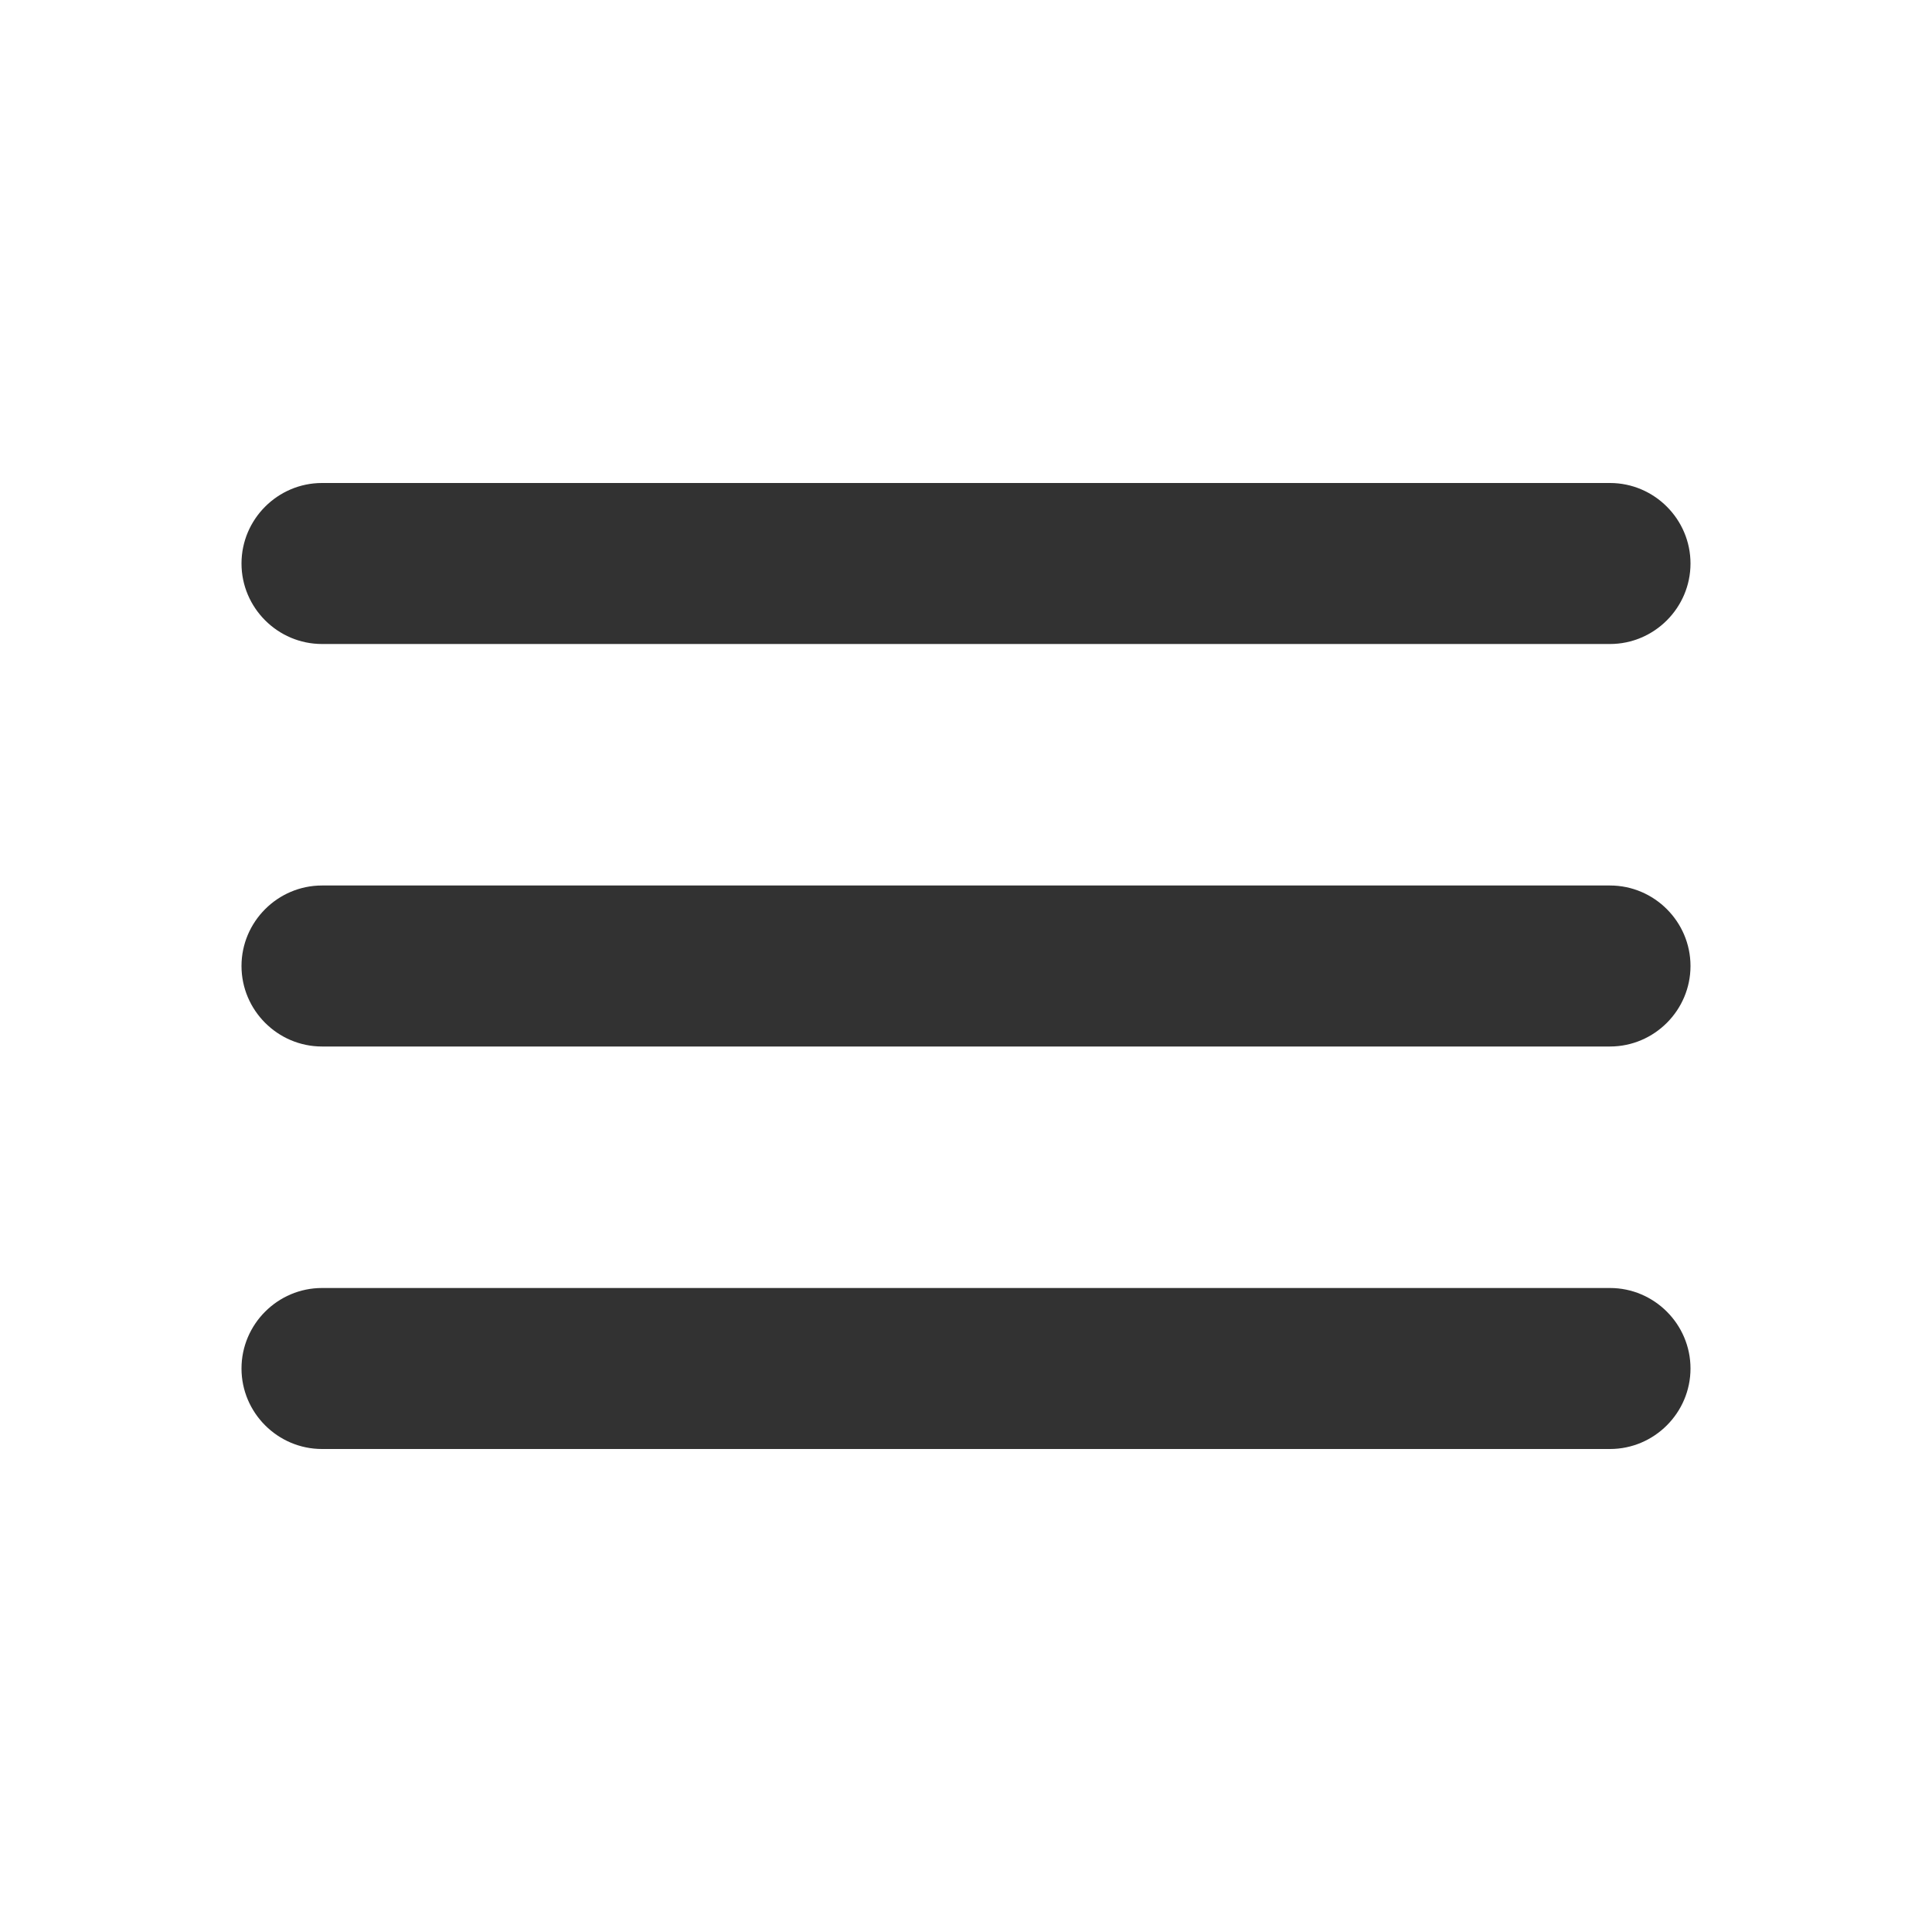
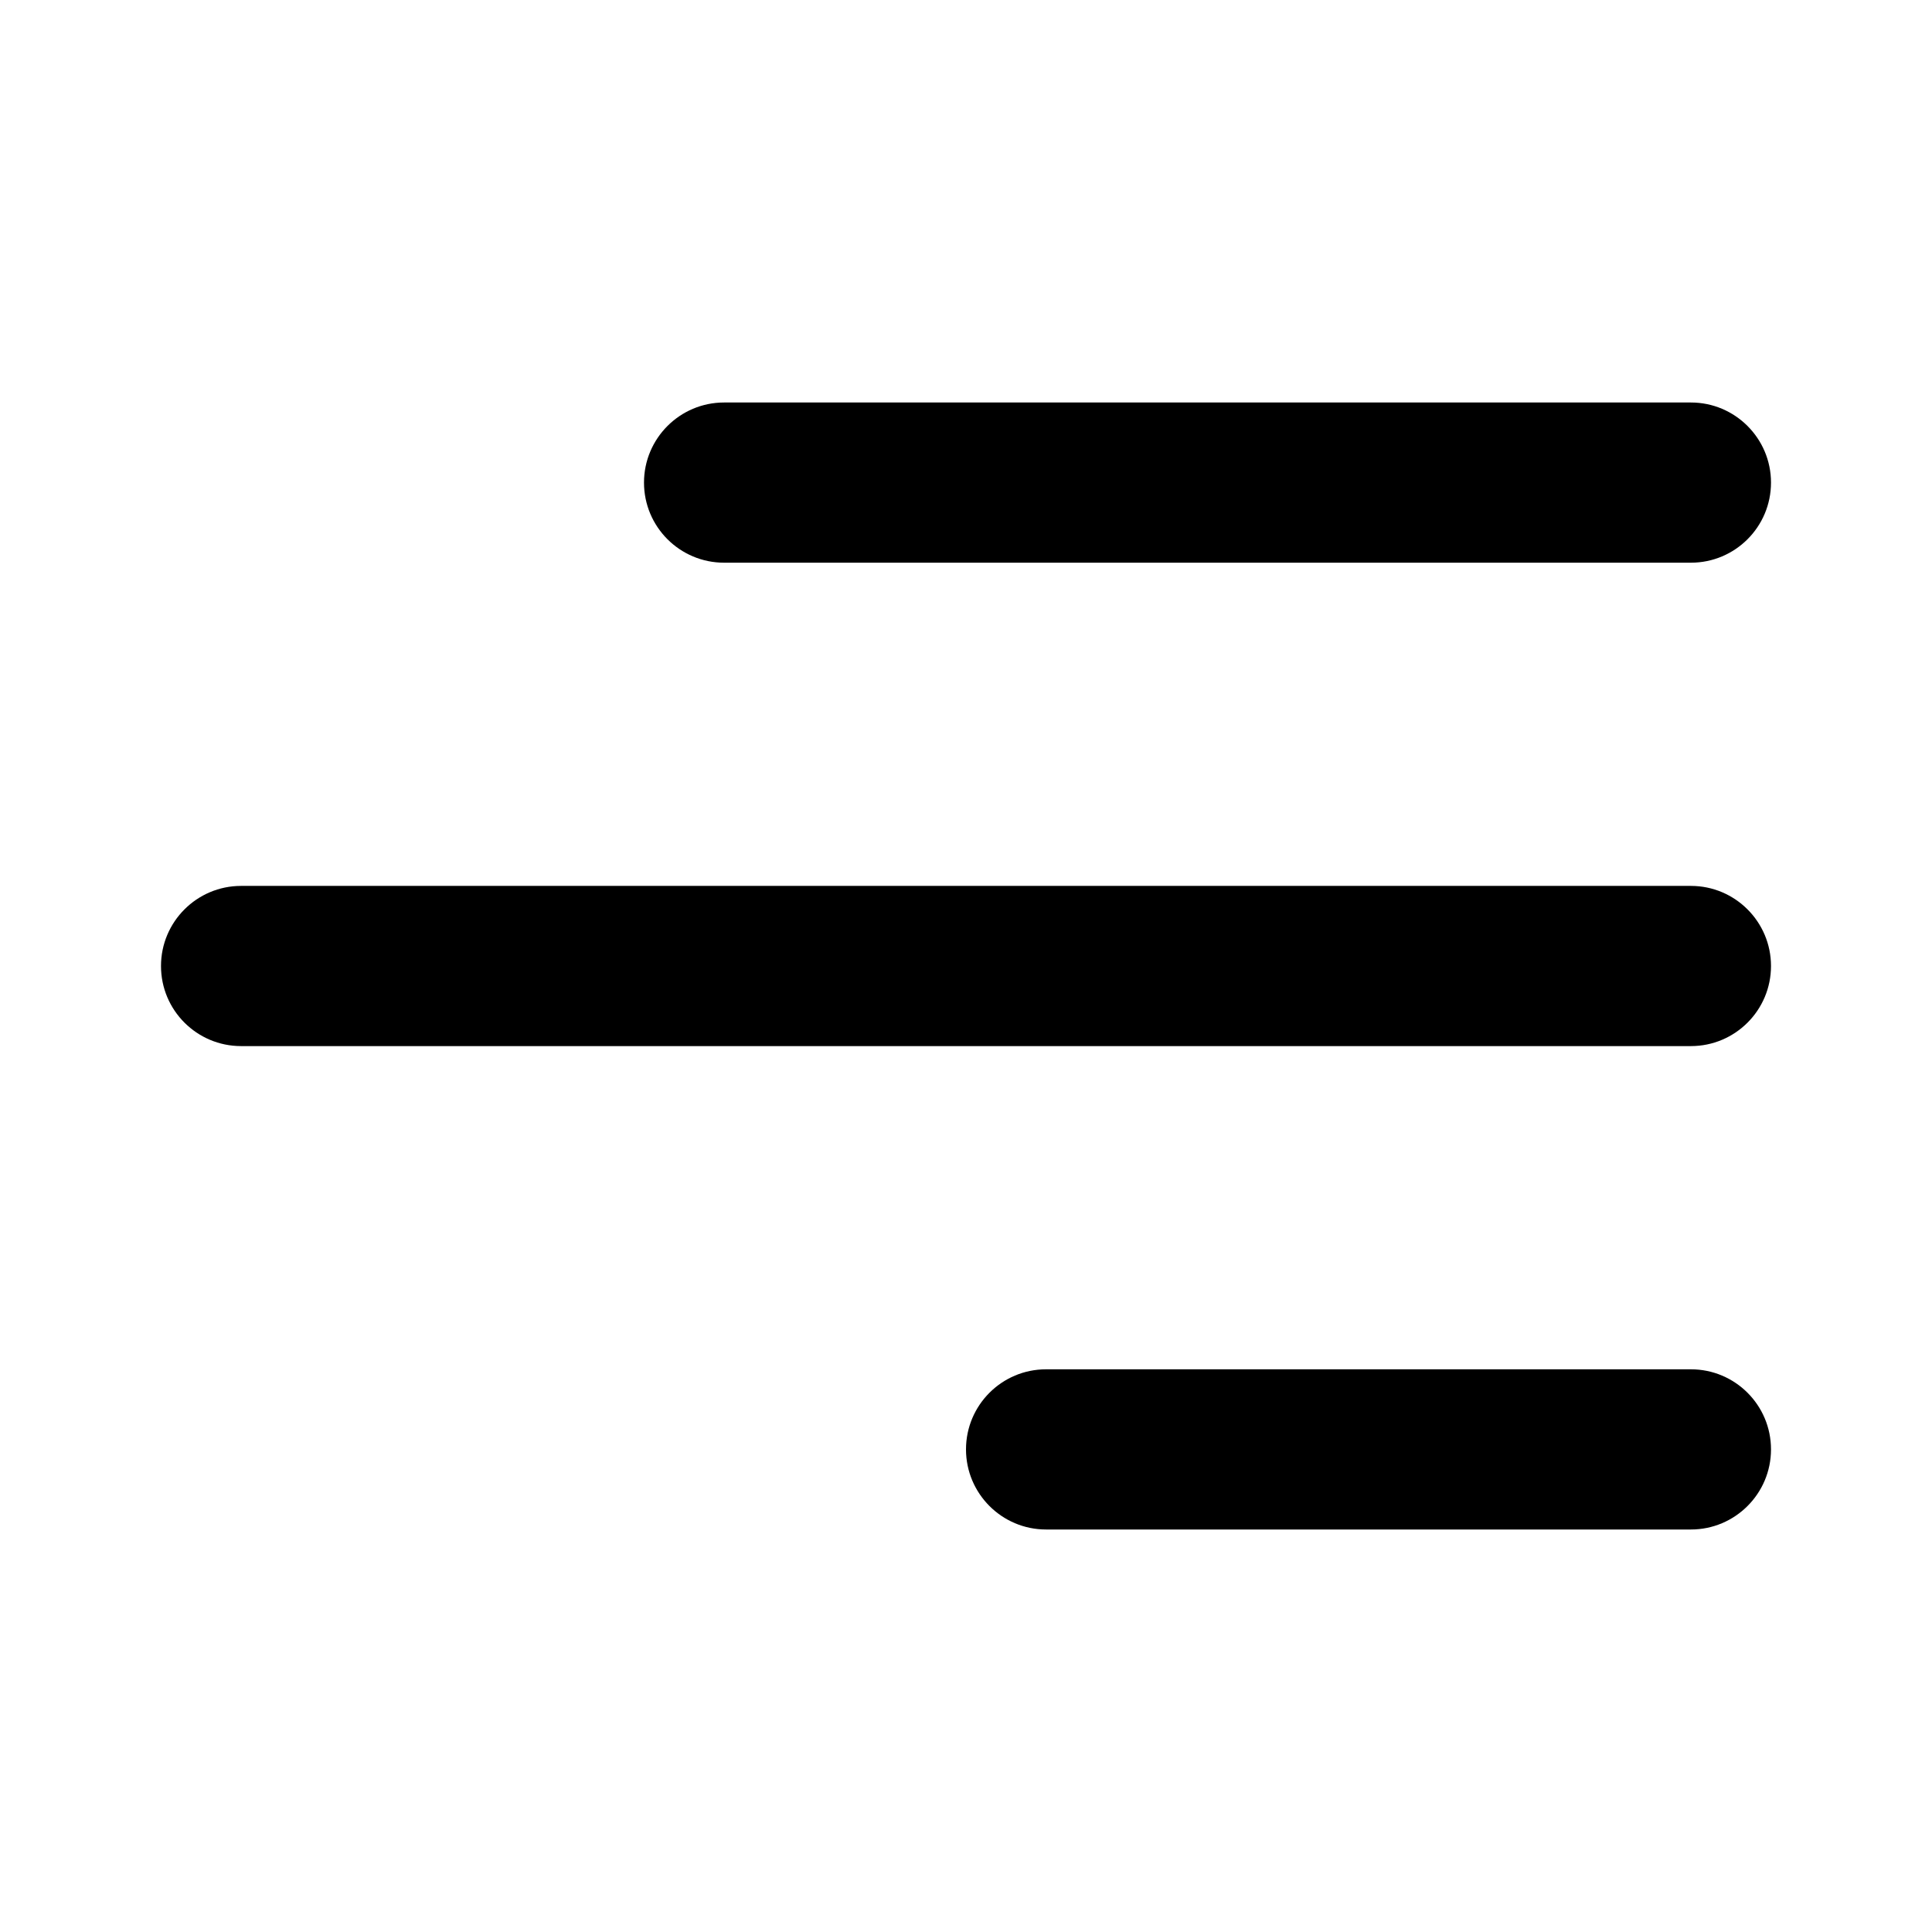
<svg xmlns="http://www.w3.org/2000/svg" width="24" height="24" viewBox="0 0 24 24" fill="none">
-   <path d="M4 18H20C20.55 18 21 17.55 21 17C21 16.45 20.55 16 20 16H4C3.45 16 3 16.45 3 17C3 17.55 3.45 18 4 18ZM4 13H20C20.55 13 21 12.55 21 12C21 11.45 20.55 11 20 11H4C3.45 11 3 11.45 3 12C3 12.55 3.45 13 4 13ZM3 7C3 7.55 3.45 8 4 8H20C20.55 8 21 7.55 21 7C21 6.45 20.55 6 20 6H4C3.45 6 3 6.45 3 7Z" fill="#323232" />
+   <path d="M22 18.005C22 18.554 21.554 19 21.005 19H12.995C12.446 19 12 18.554 12 18.005C12 17.455 12.446 17.01 12.995 17.01H21.005C21.554 17.01 22 17.455 22 18.005Z" fill="currentColor" />
+   <path d="M22 12C22 12.55 21.554 12.995 21.005 12.995H2.995C2.446 12.995 2 12.55 2 12C2 11.451 2.446 11.005 2.995 11.005H21.005C21.554 11.005 22 11.451 22 12Z" fill="currentColor" />
+   <path d="M21.005 6.99C21.554 6.99 22 6.545 22 5.995C22 5.446 21.554 5 21.005 5H8.995C8.446 5 8 5.446 8 5.995C8 6.545 8.446 6.99 8.995 6.99H21.005Z" fill="currentColor" />
</svg>
